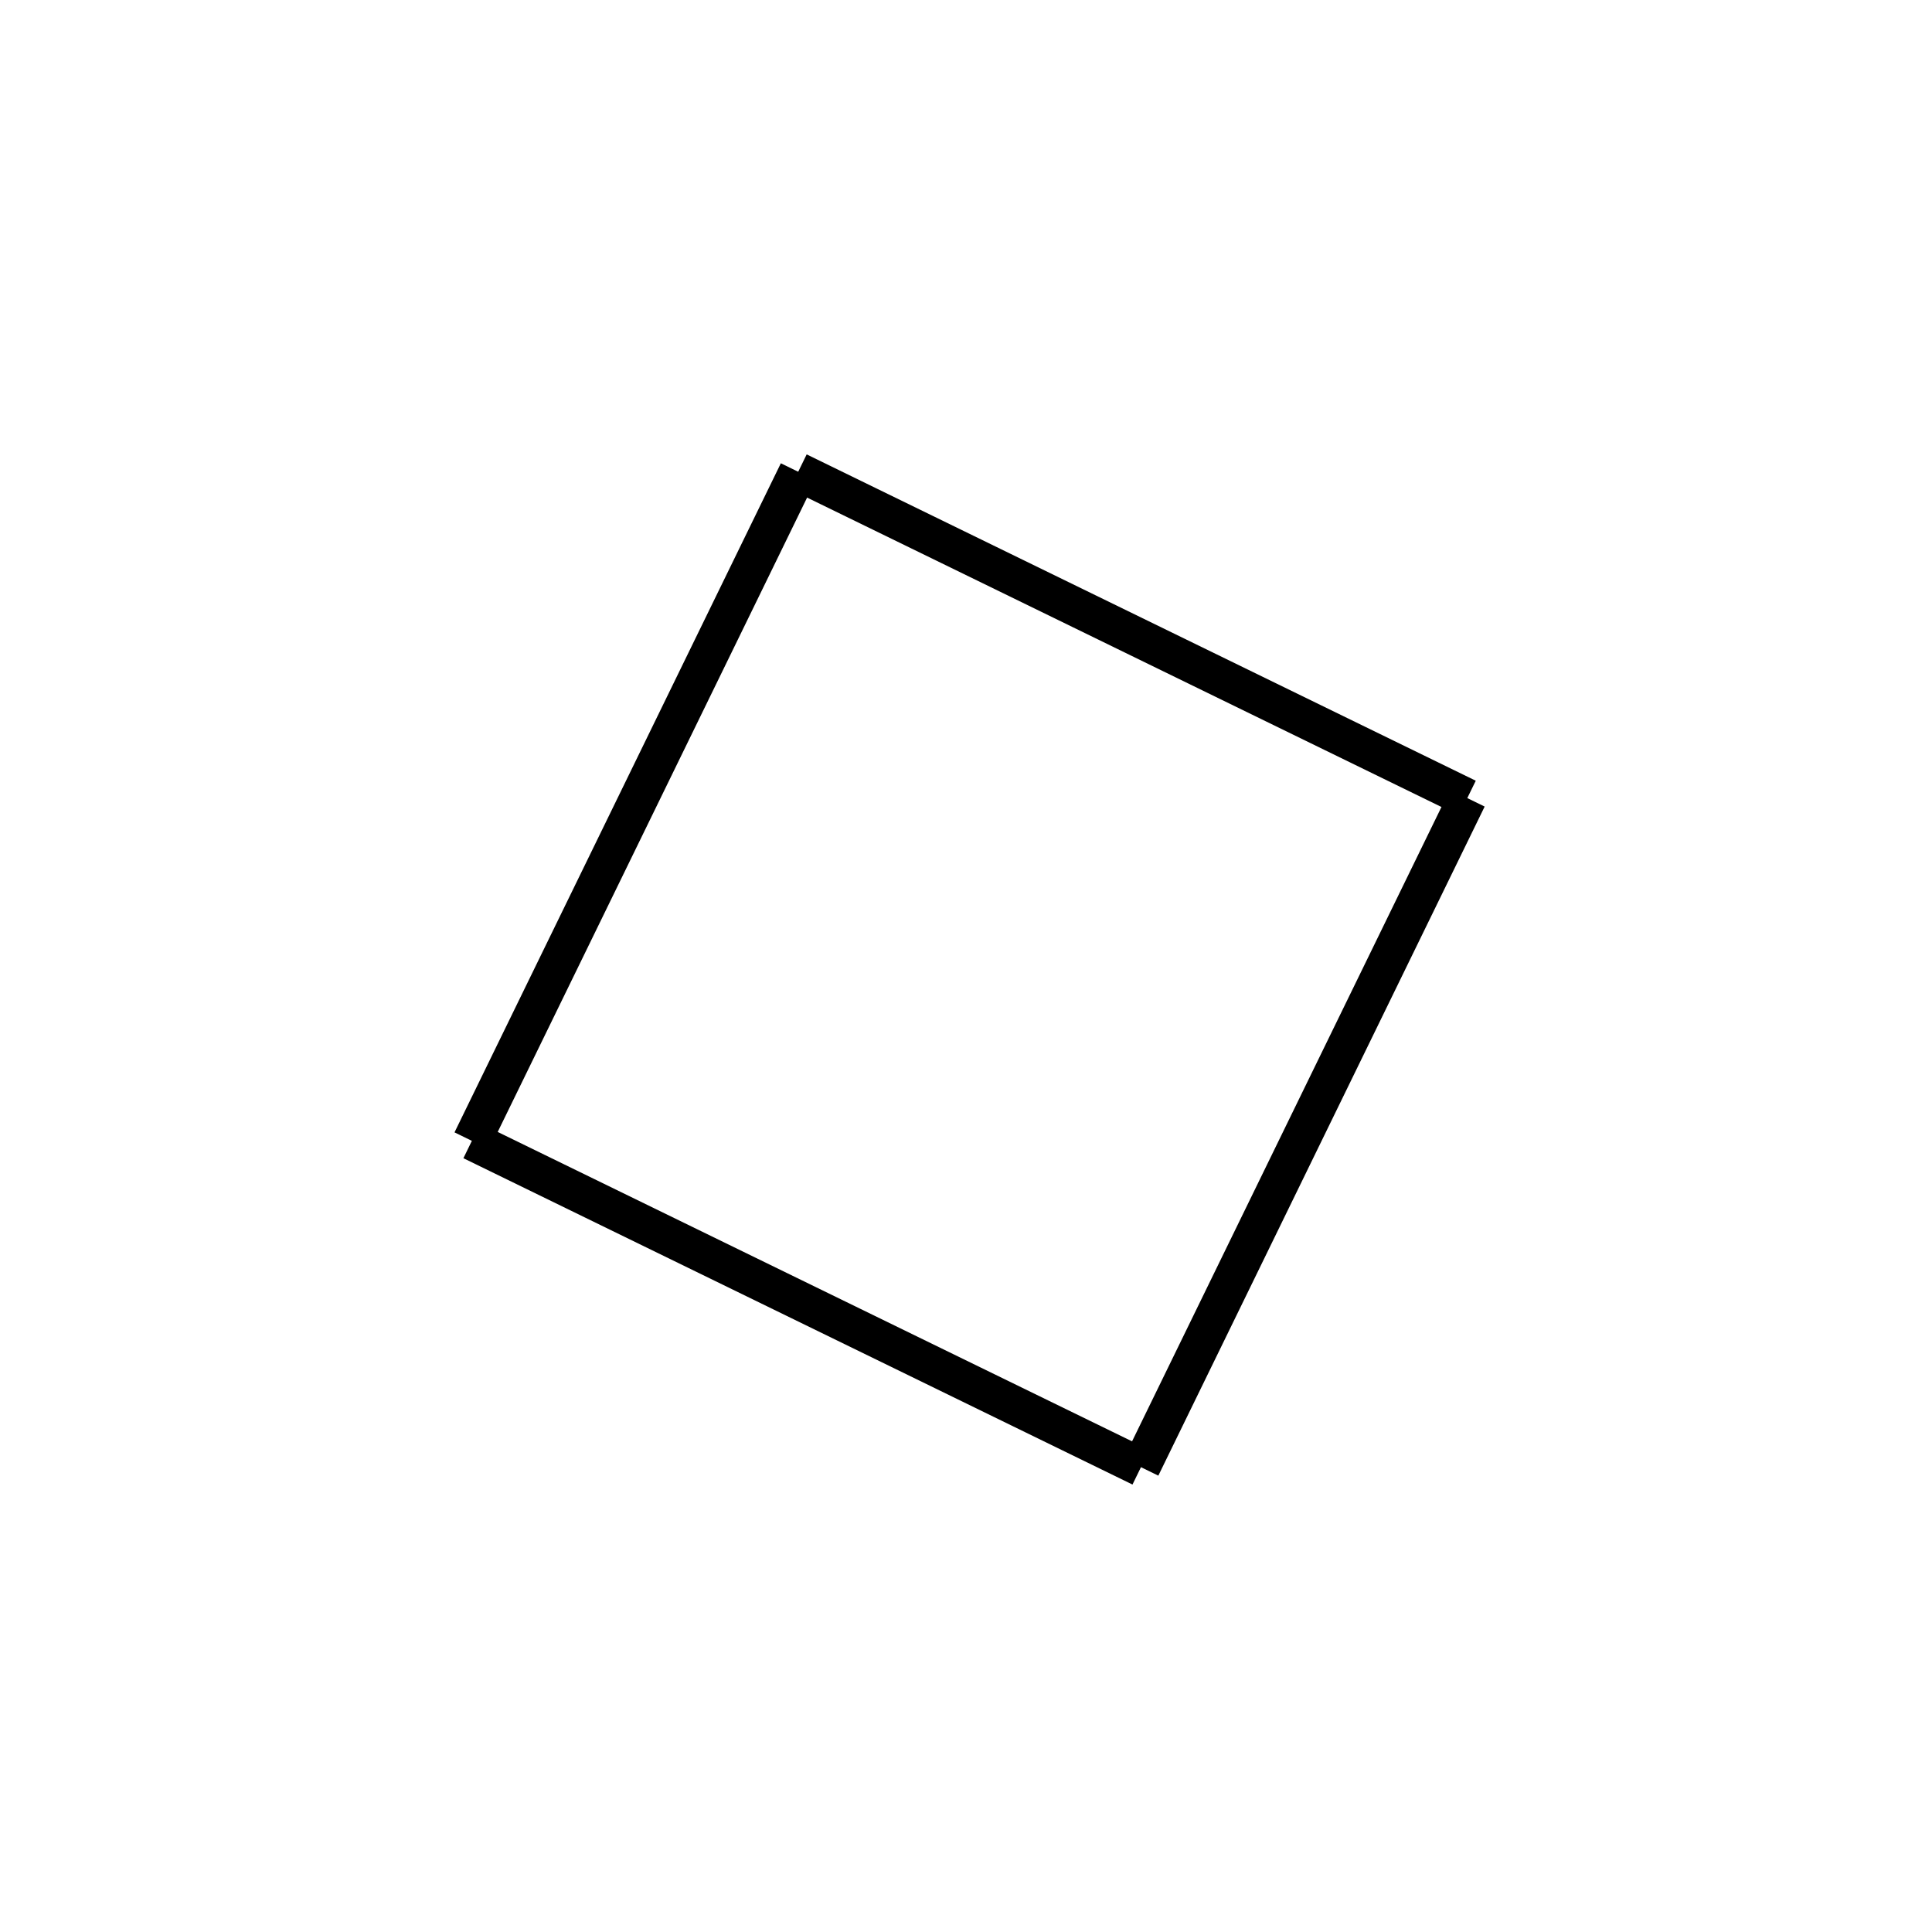
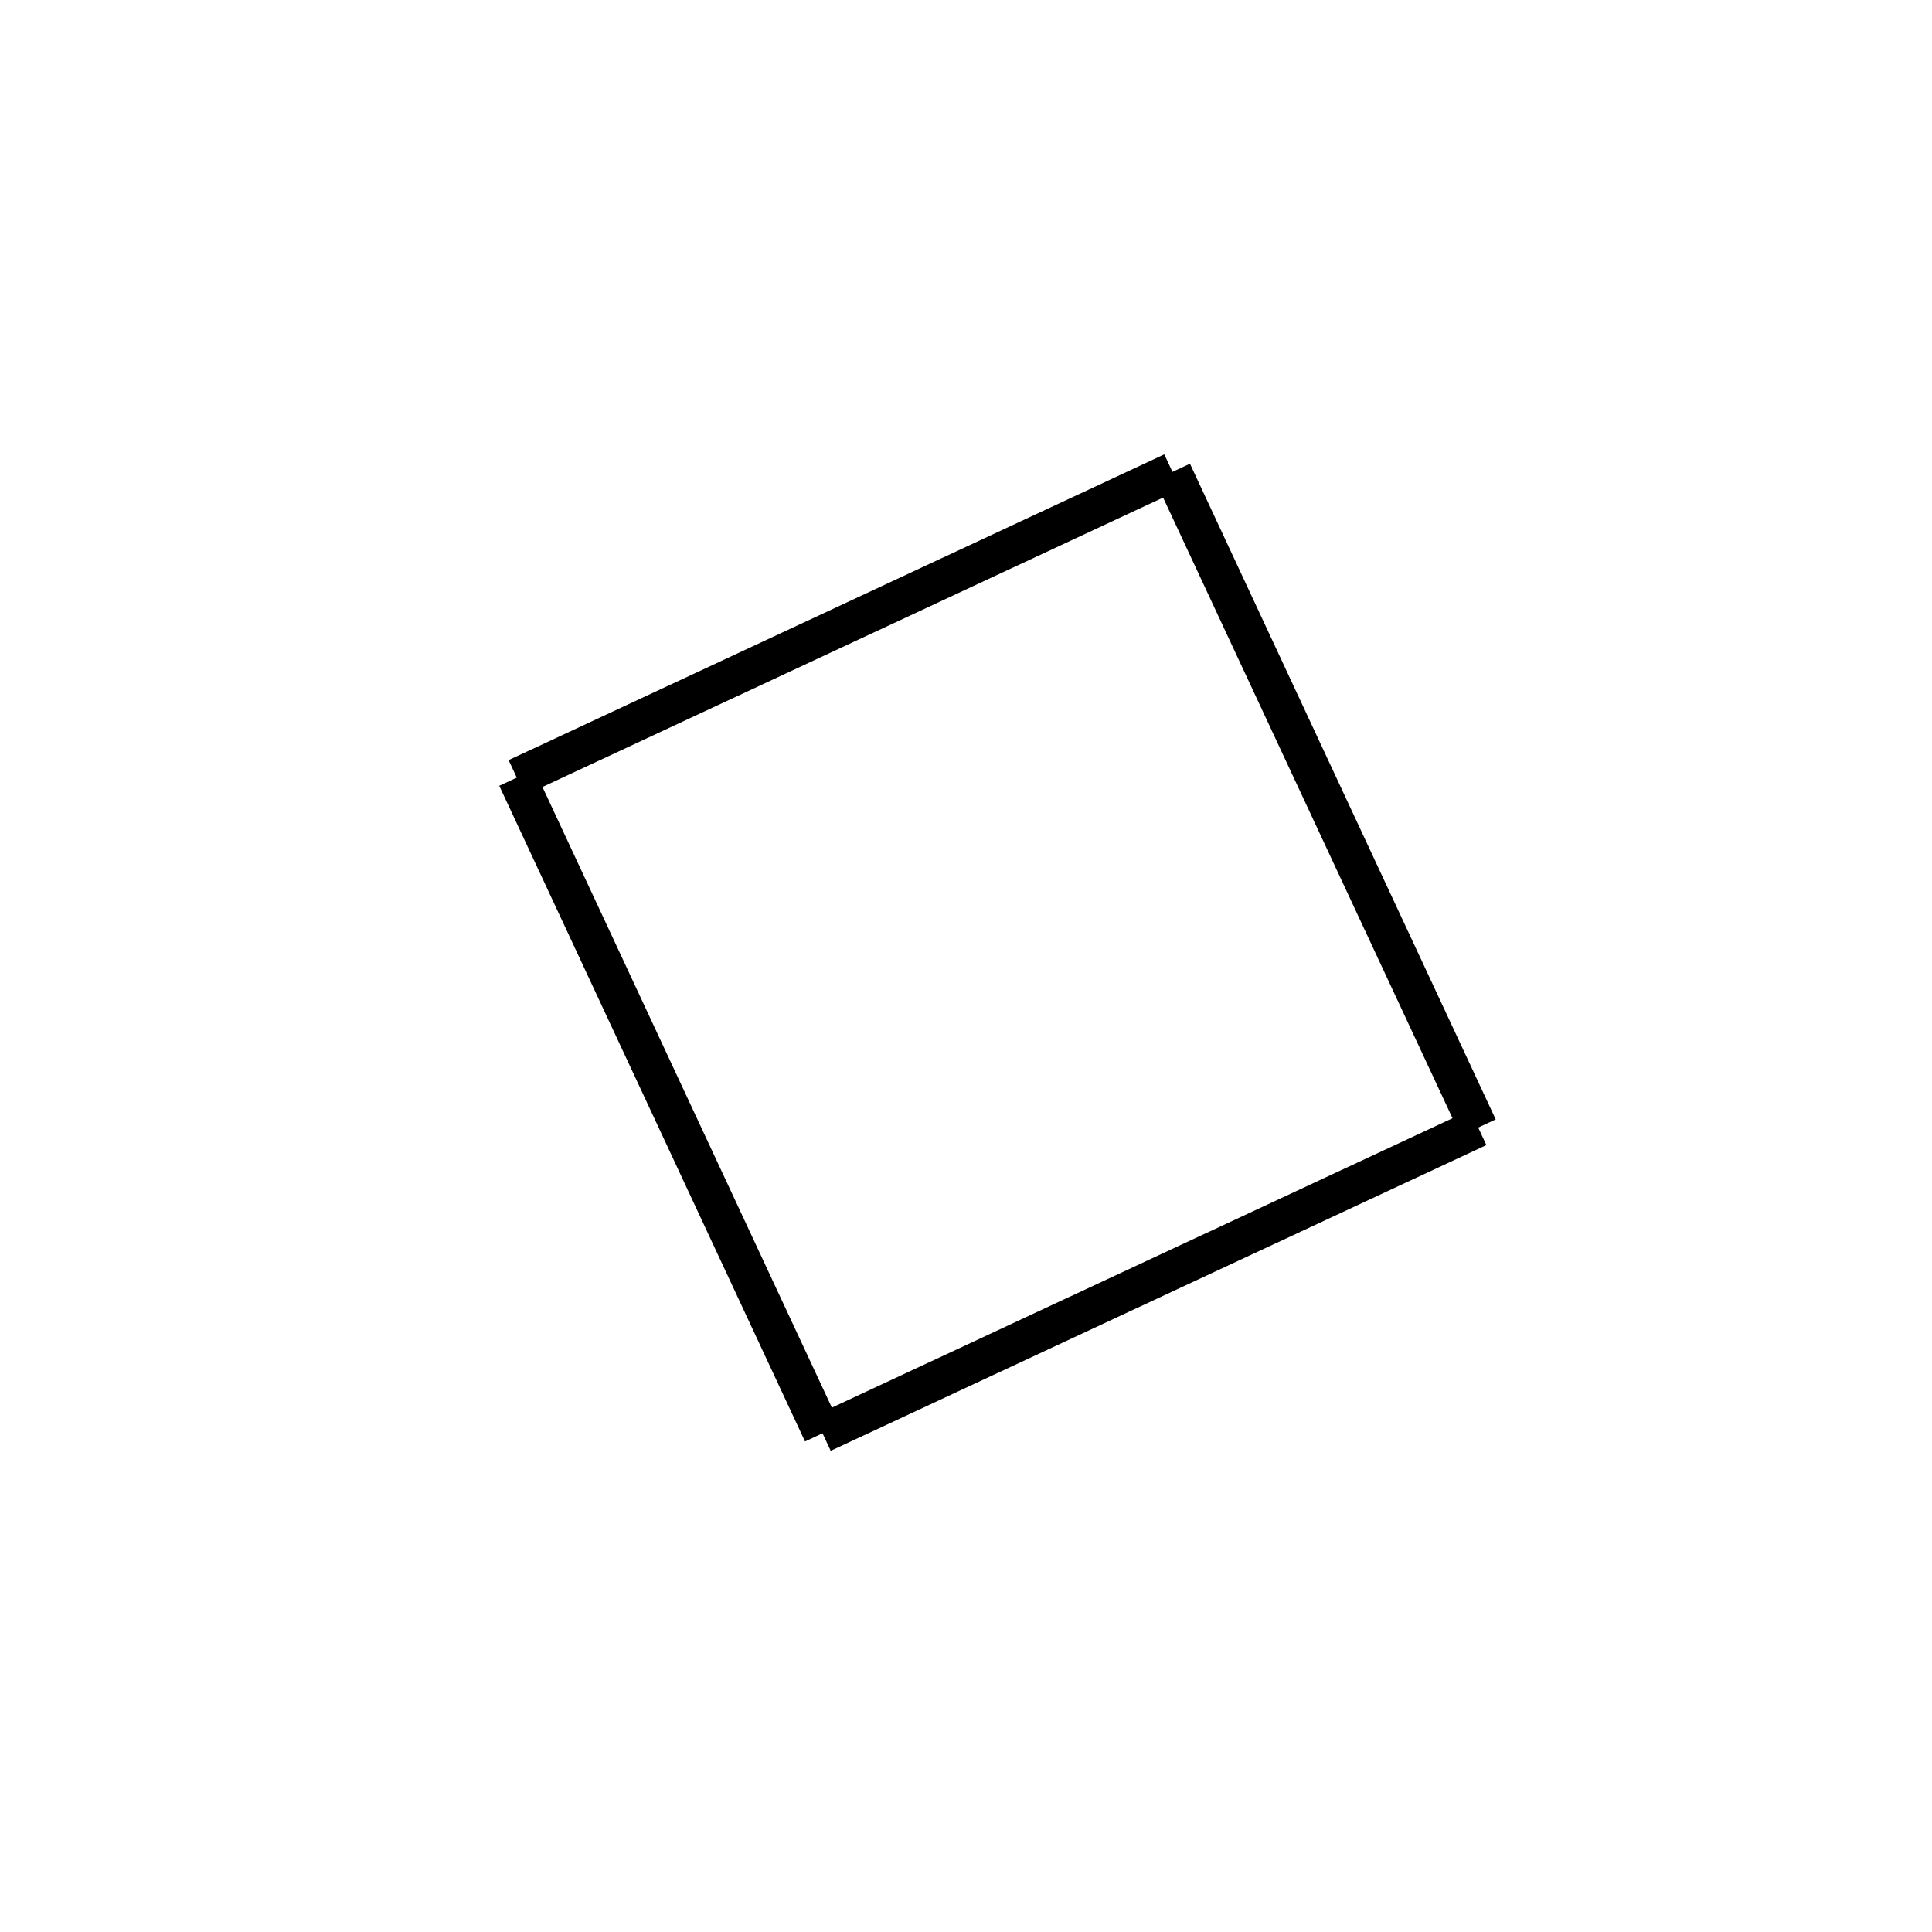
<svg xmlns="http://www.w3.org/2000/svg" height="100" width="100">
-   <line x1="41.315" y1="24.418" x2="75.947" y2="41.309" stroke-width="2" stroke="black" />
-   <line x1="75.947" y1="41.309" x2="59.056" y2="75.941" stroke-width="2" stroke="black" />
-   <line x1="24.424" y1="59.05" x2="59.056" y2="75.941" stroke-width="2" stroke="black" />
-   <line x1="41.315" y1="24.418" x2="24.424" y2="59.05" stroke-width="2" stroke="black" />
+   <line x1="26.748" y1="40.25" x2="60.686" y2="24.425" stroke-width="2" stroke="black" />
+   <line x1="60.686" y1="24.425" x2="76.512" y2="58.363" stroke-width="2" stroke="black" />
+   <line x1="42.574" y1="74.188" x2="76.512" y2="58.363" stroke-width="2" stroke="black" />
+   <line x1="26.748" y1="40.25" x2="42.574" y2="74.188" stroke-width="2" stroke="black" />
</svg>
